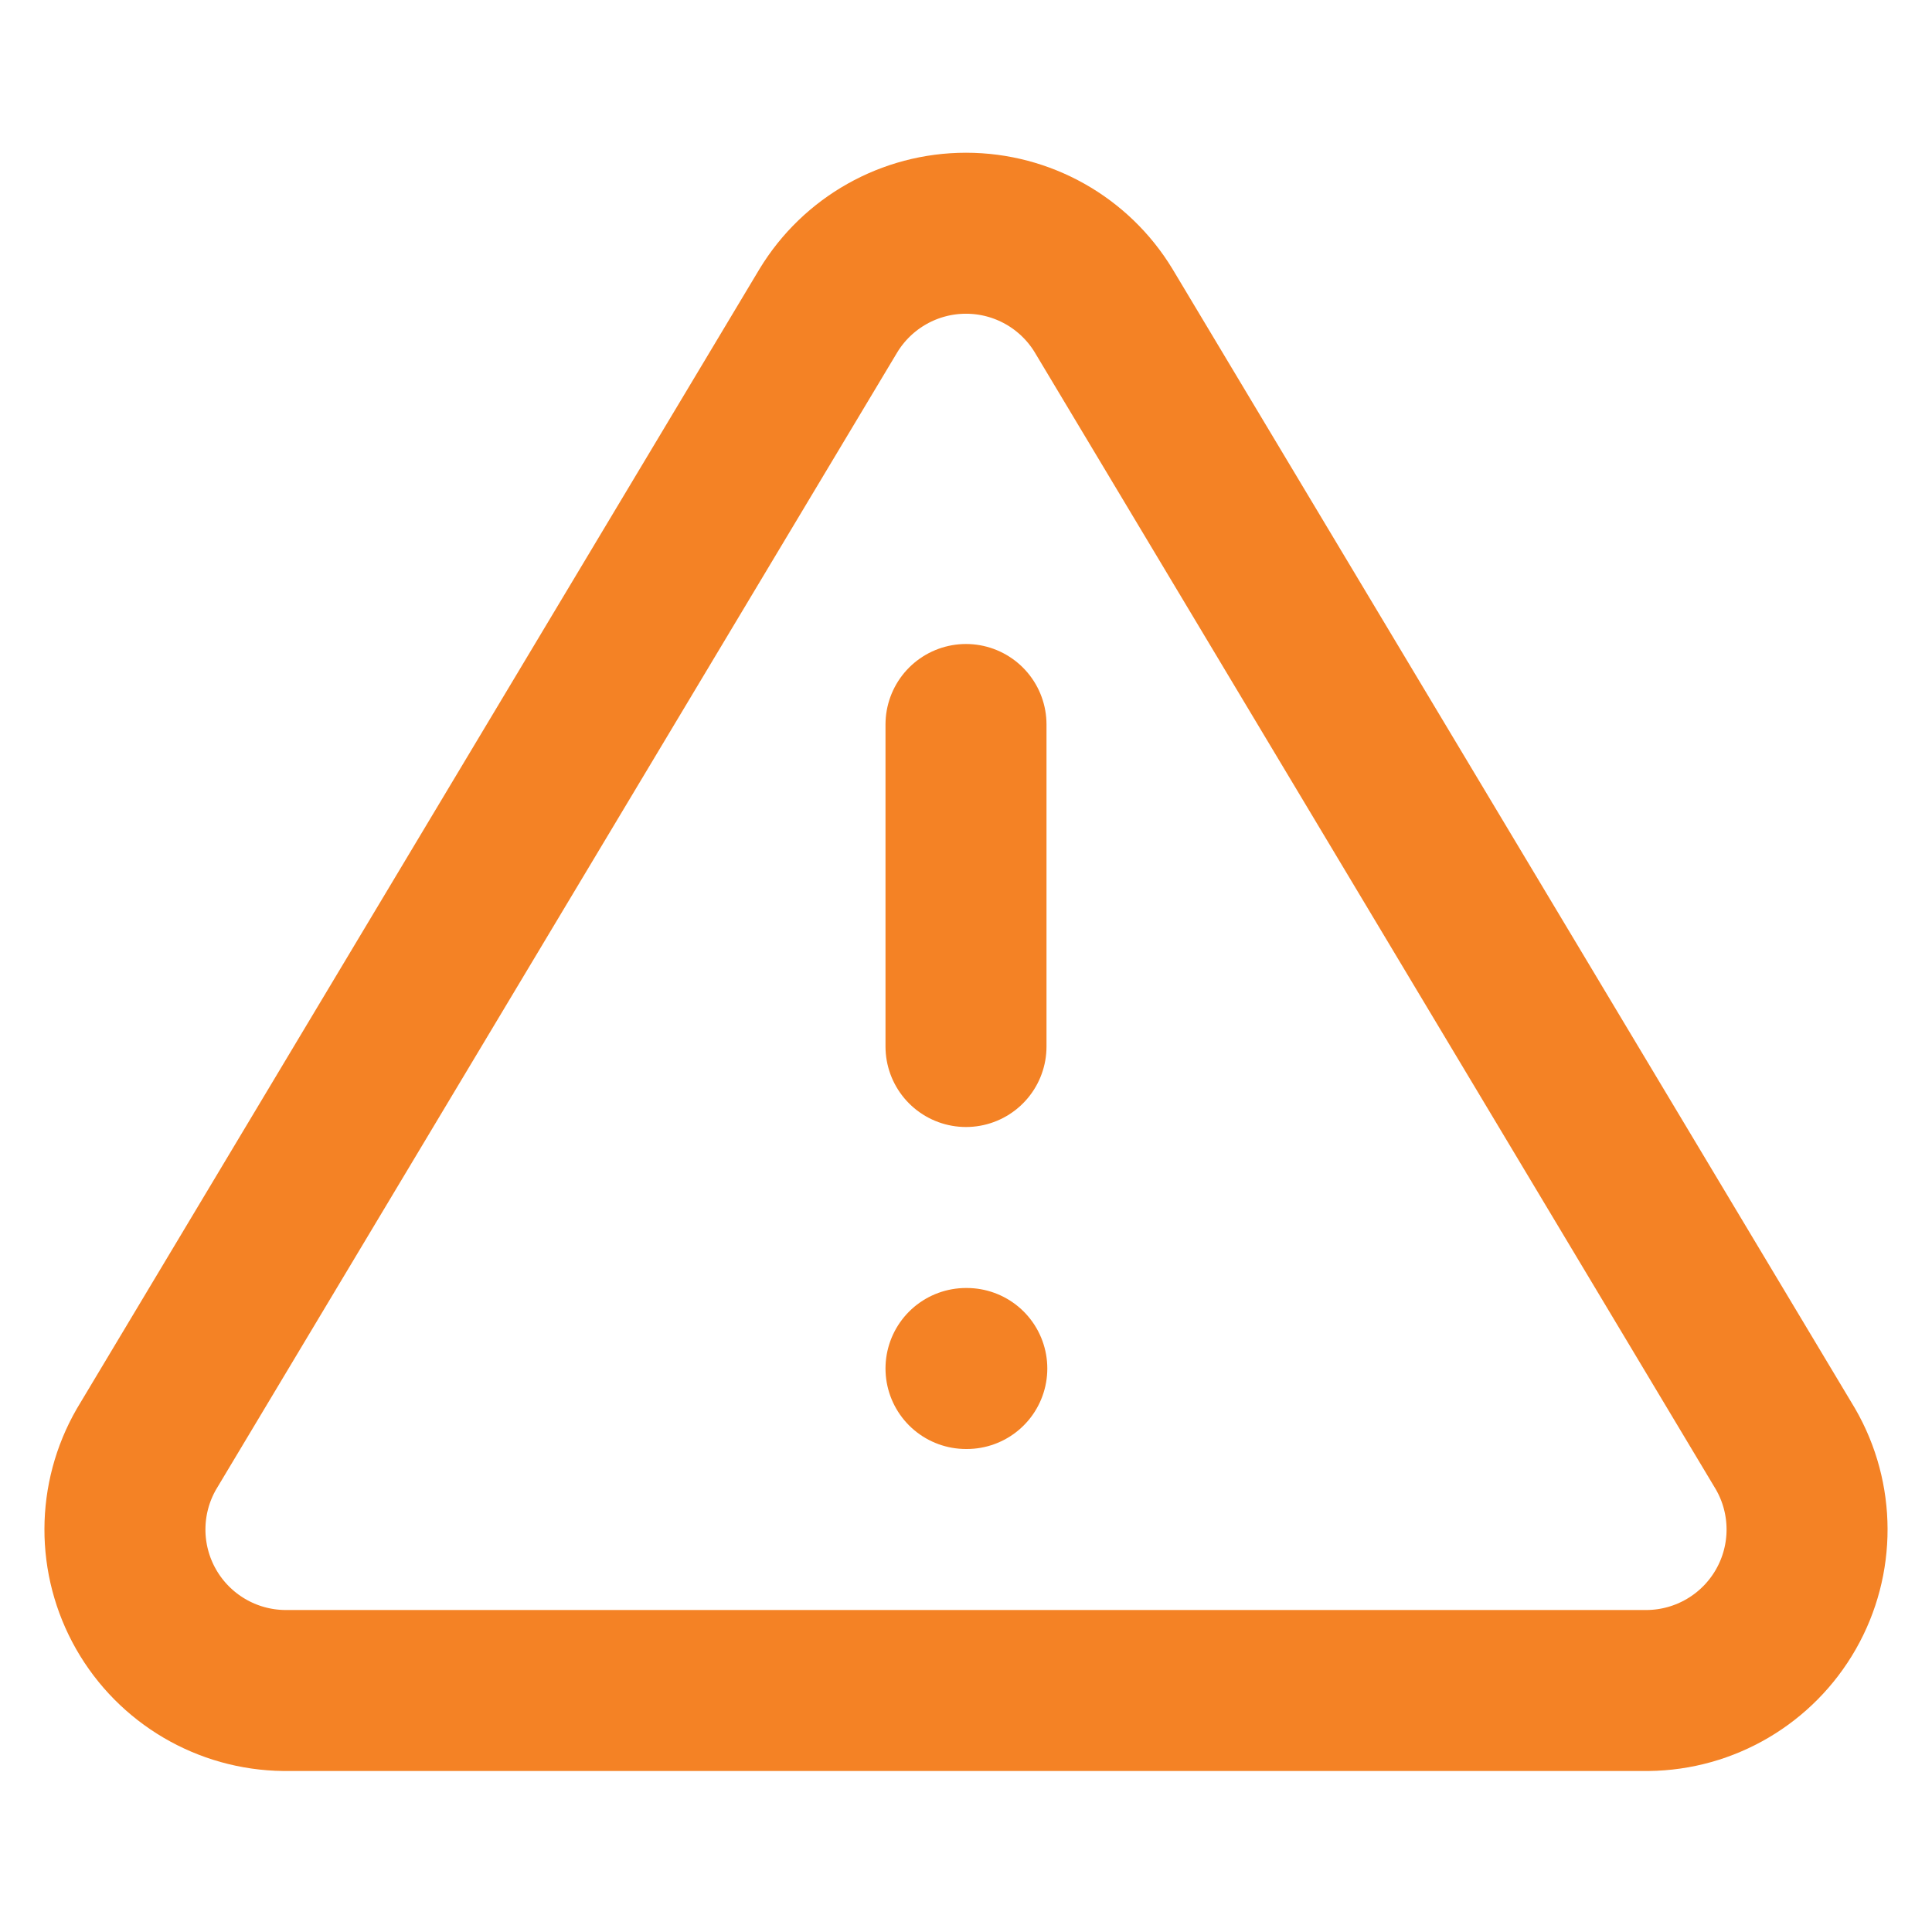
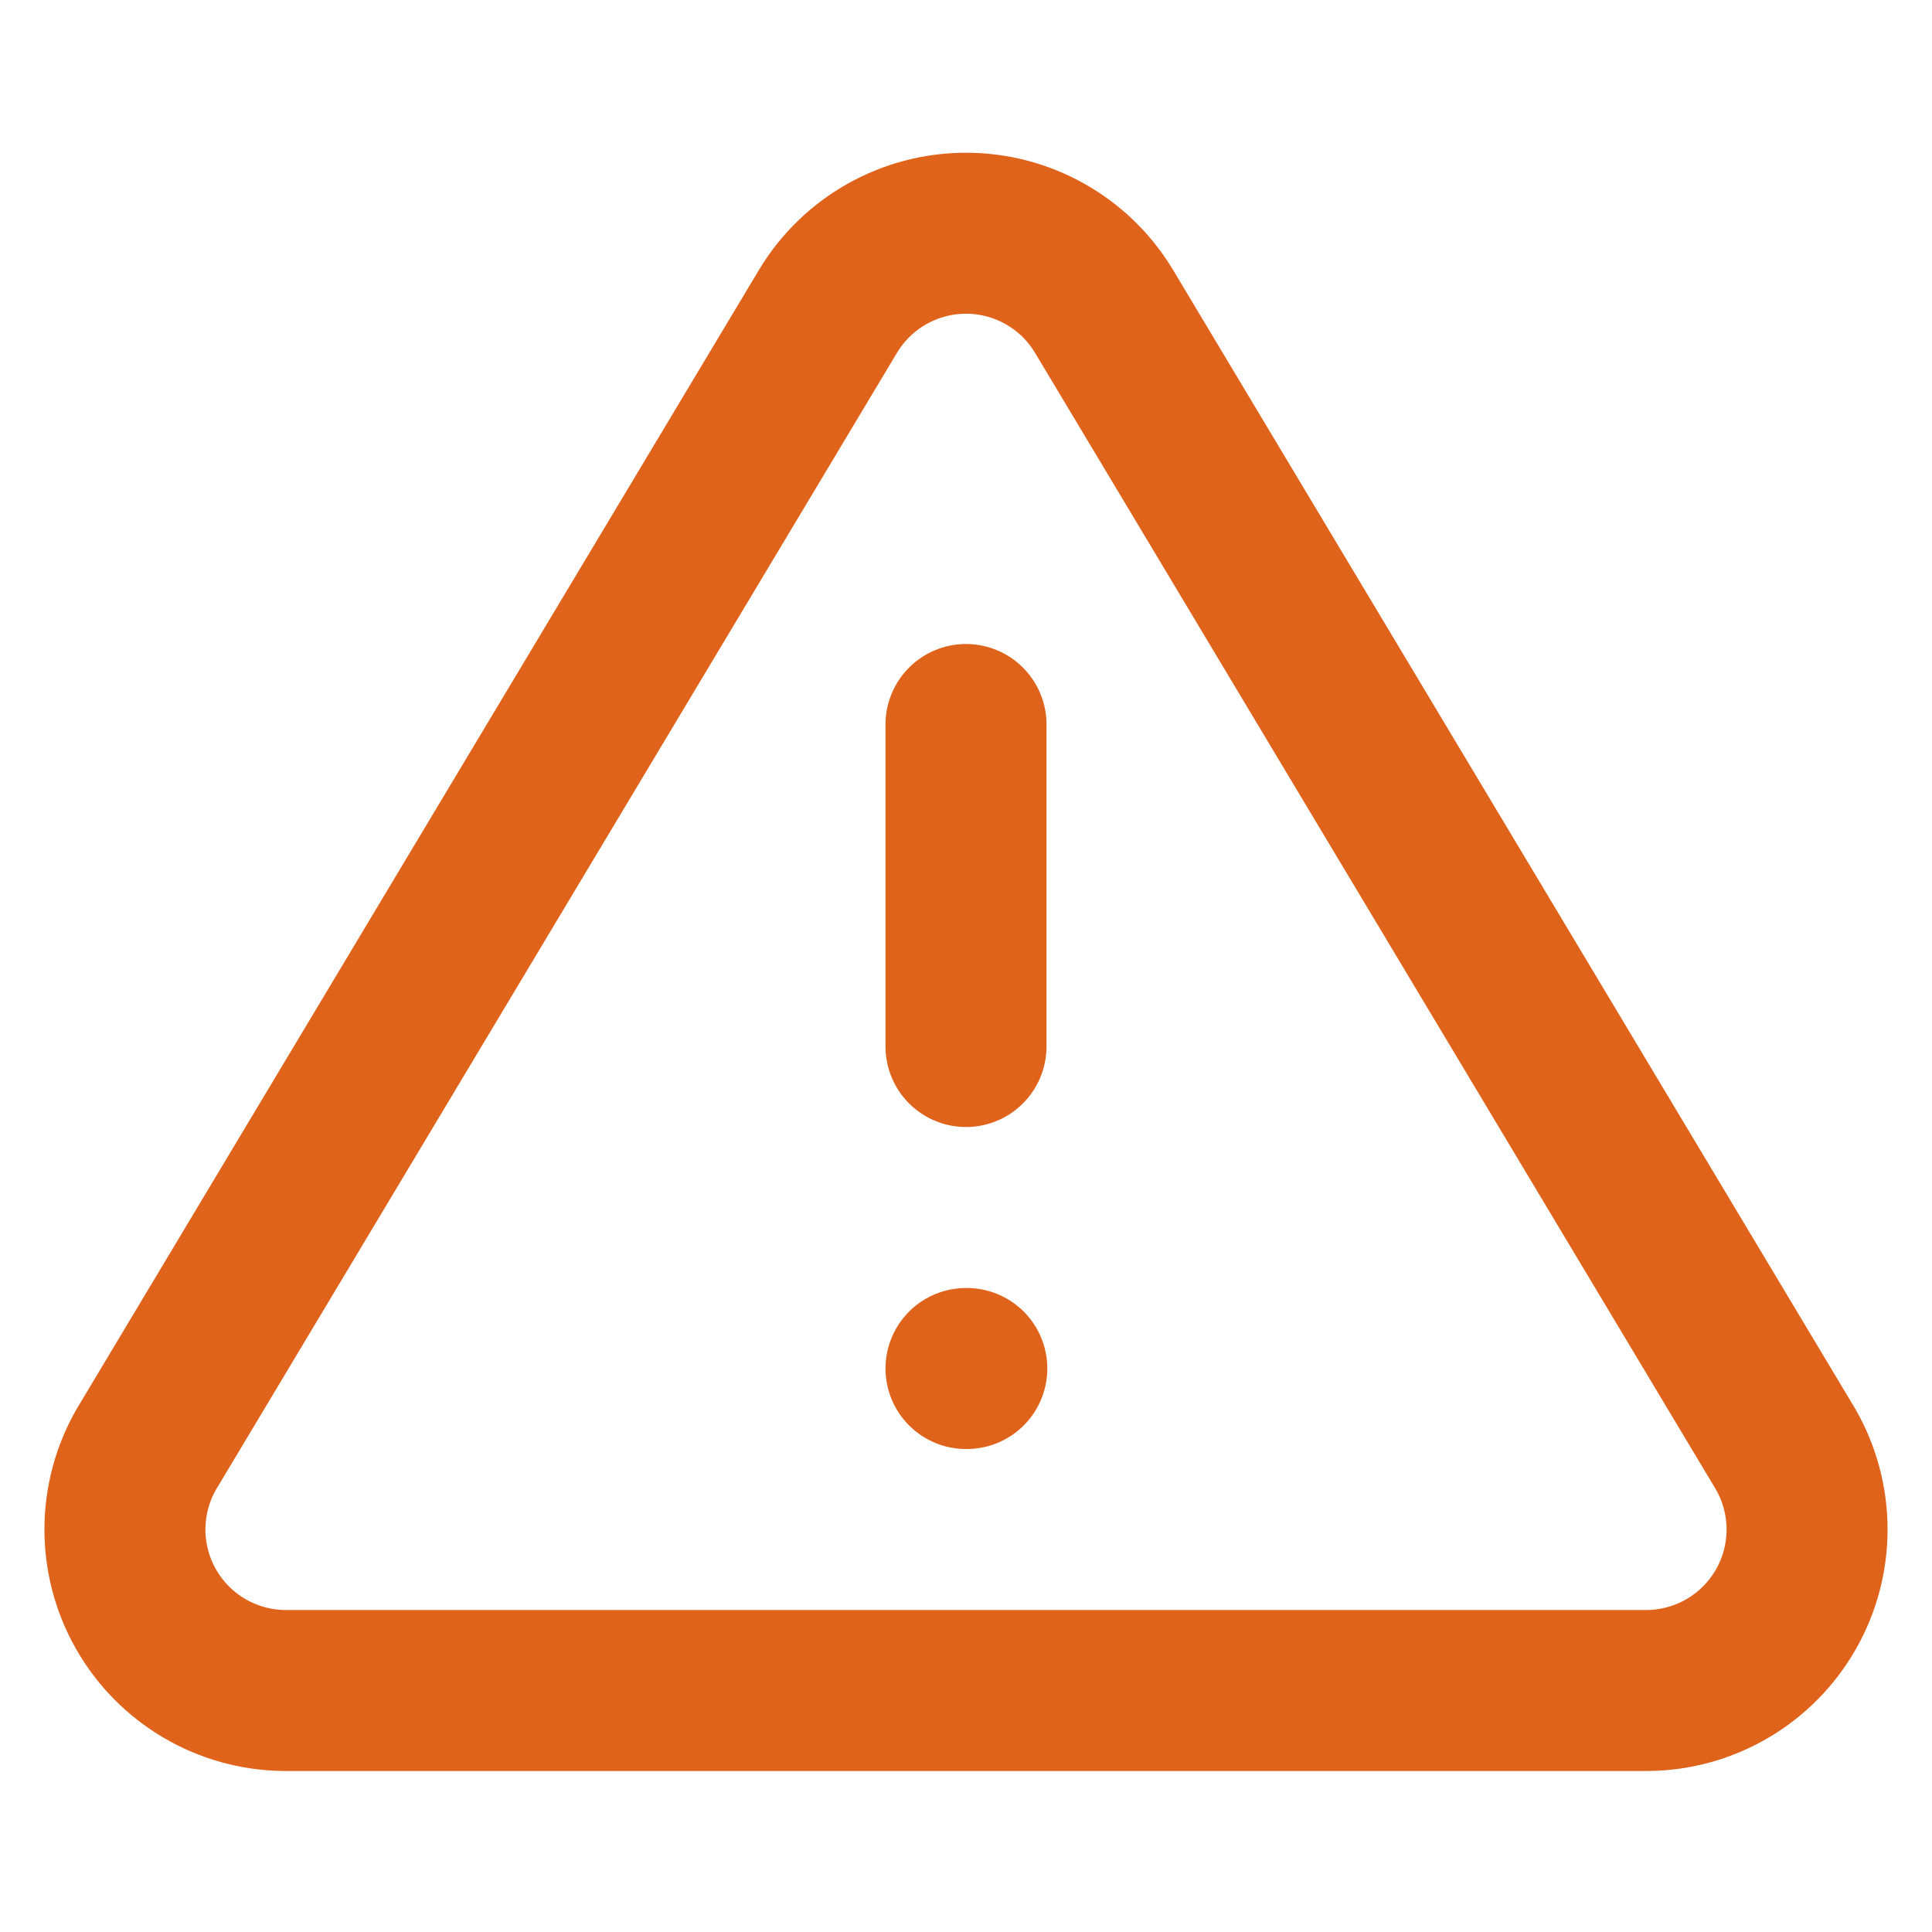
- <svg xmlns="http://www.w3.org/2000/svg" viewBox="0 0 24 24" fill="none" width="24" height="24" stroke="#f48225" stroke-width="2" stroke-linecap="round" stroke-linejoin="round">
+ <svg xmlns="http://www.w3.org/2000/svg" viewBox="0 0 24 24" fill="none" width="24" height="24" stroke="#e0631b" stroke-width="2" stroke-linecap="round" stroke-linejoin="round">
  <path d="M10.29 3.86L1.82 18a2 2 0 0 0 1.71 3h16.94a2 2 0 0 0 1.71-3L13.71 3.86a2 2 0 0 0-3.42 0z" />
  <line x1="12" y1="9" x2="12" y2="13" />
  <line x1="12" y1="17" x2="12.01" y2="17" />
</svg>
